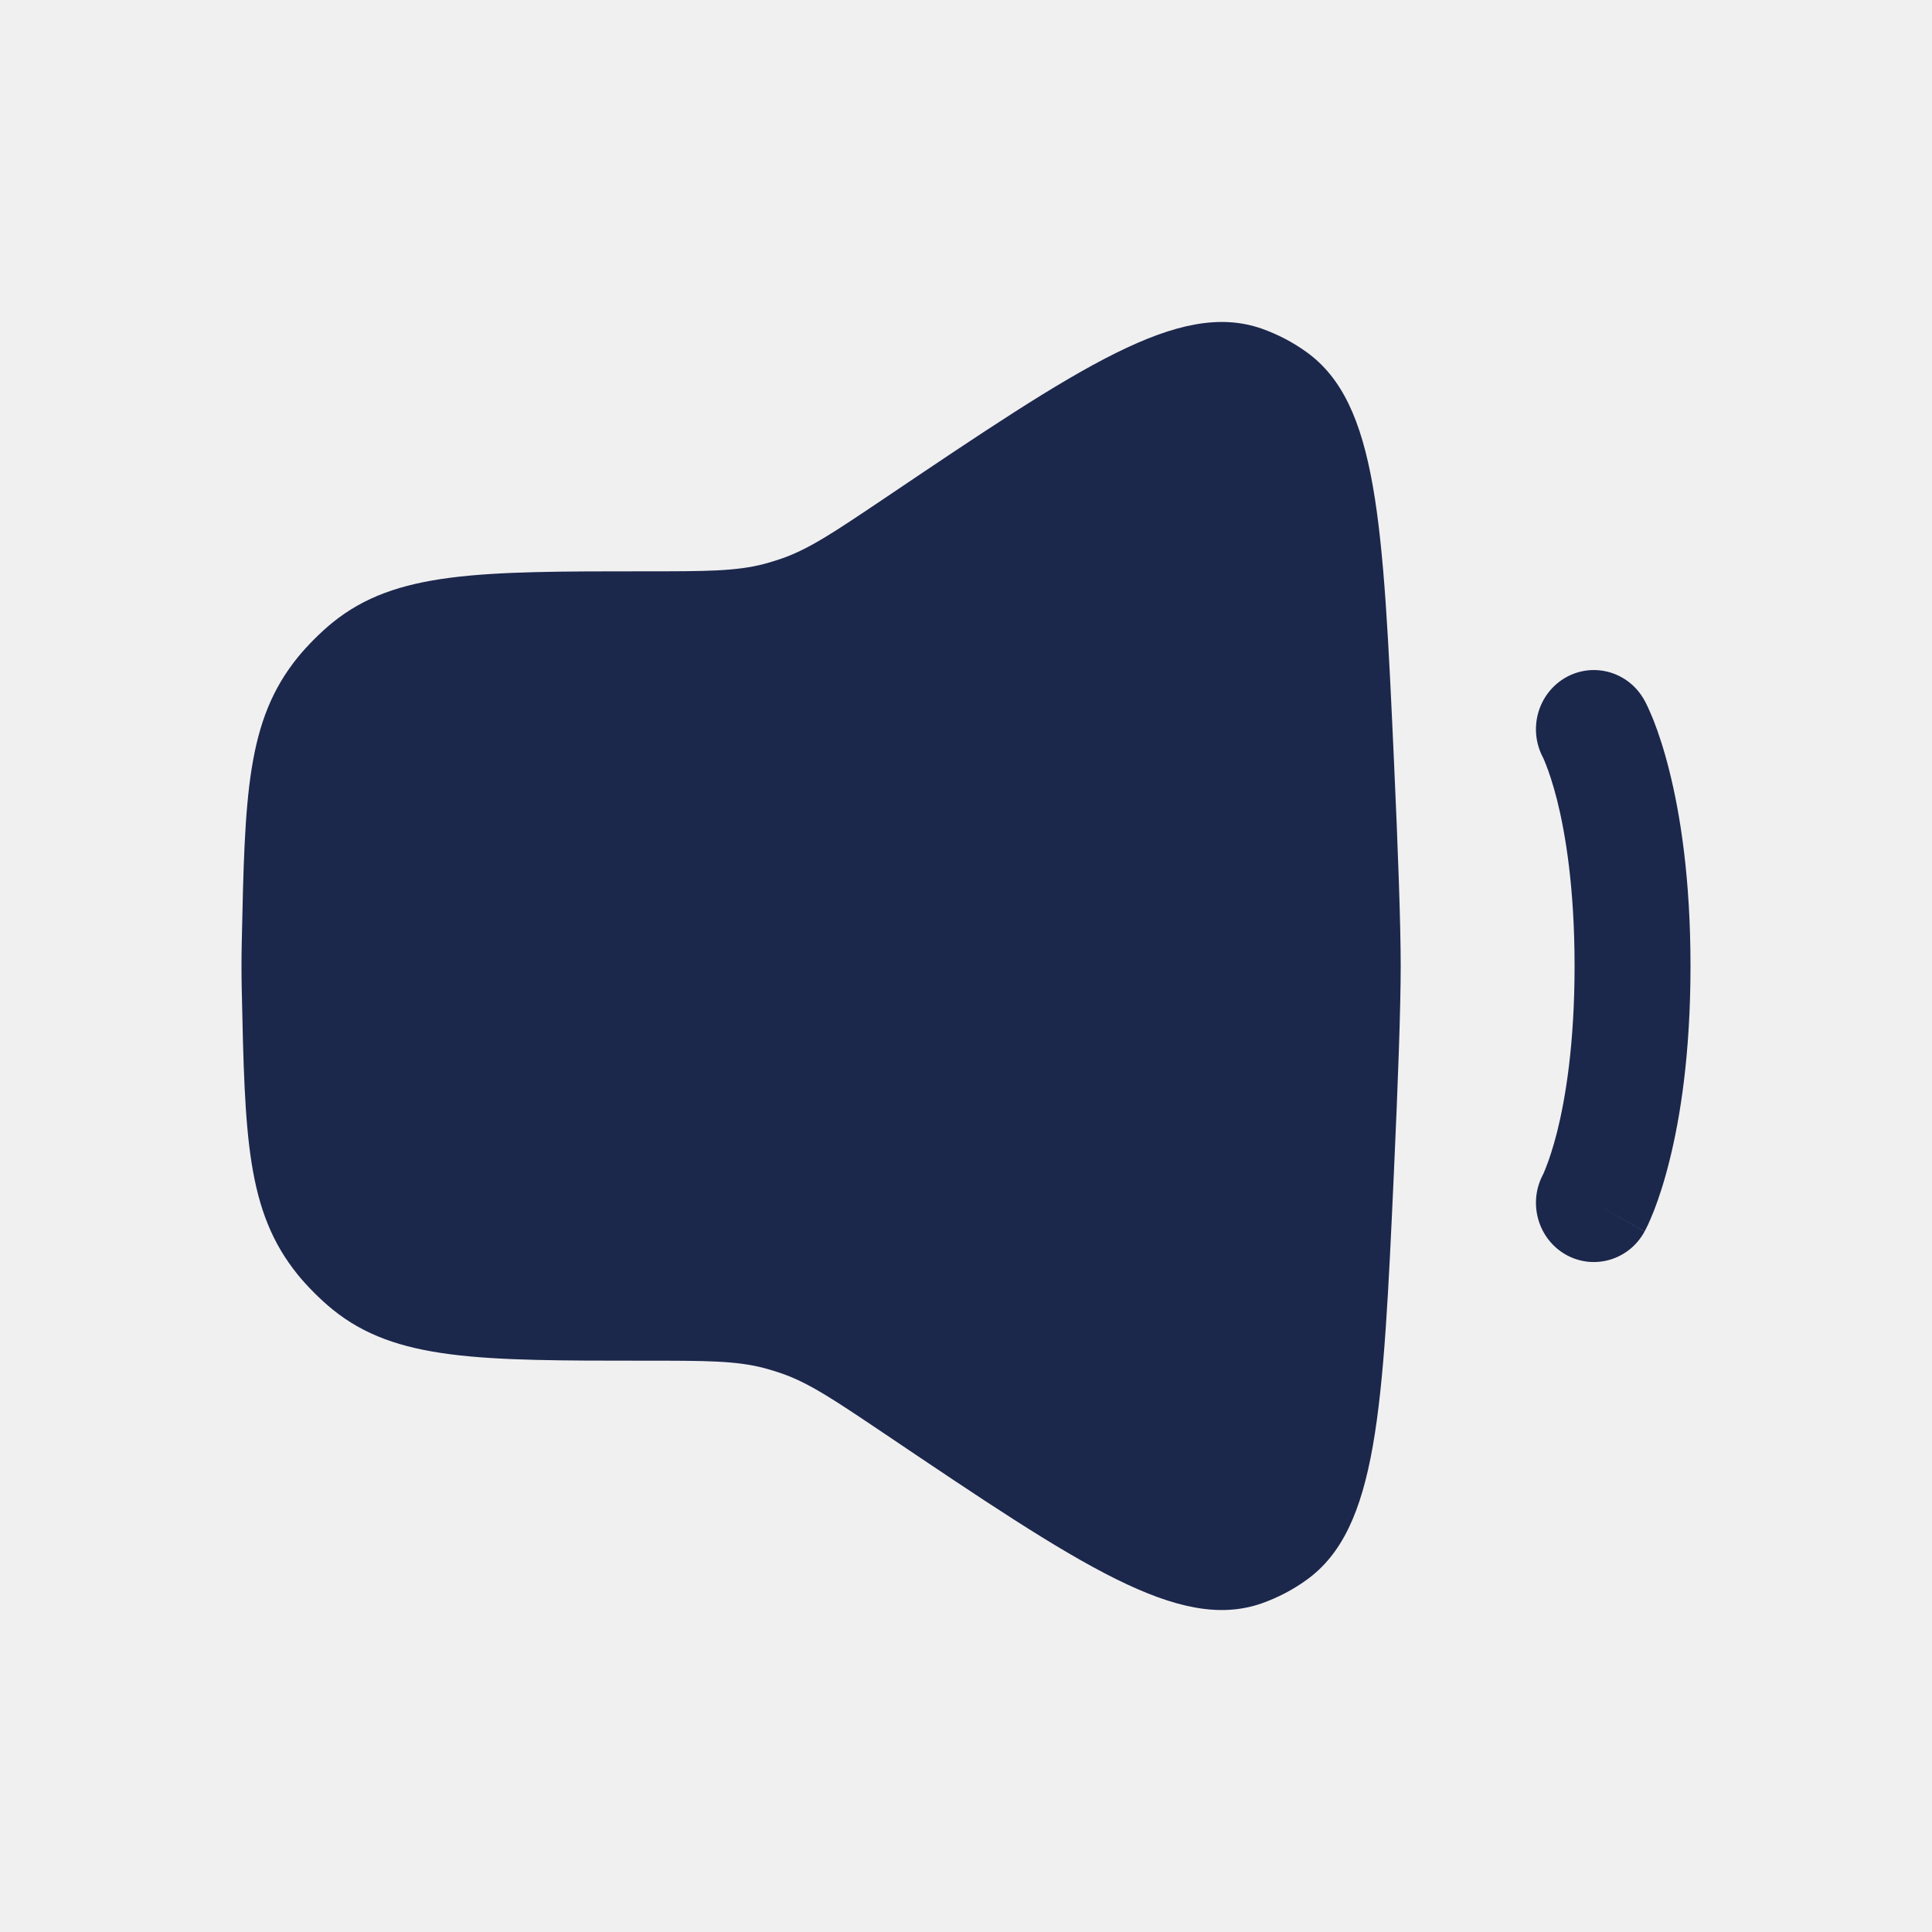
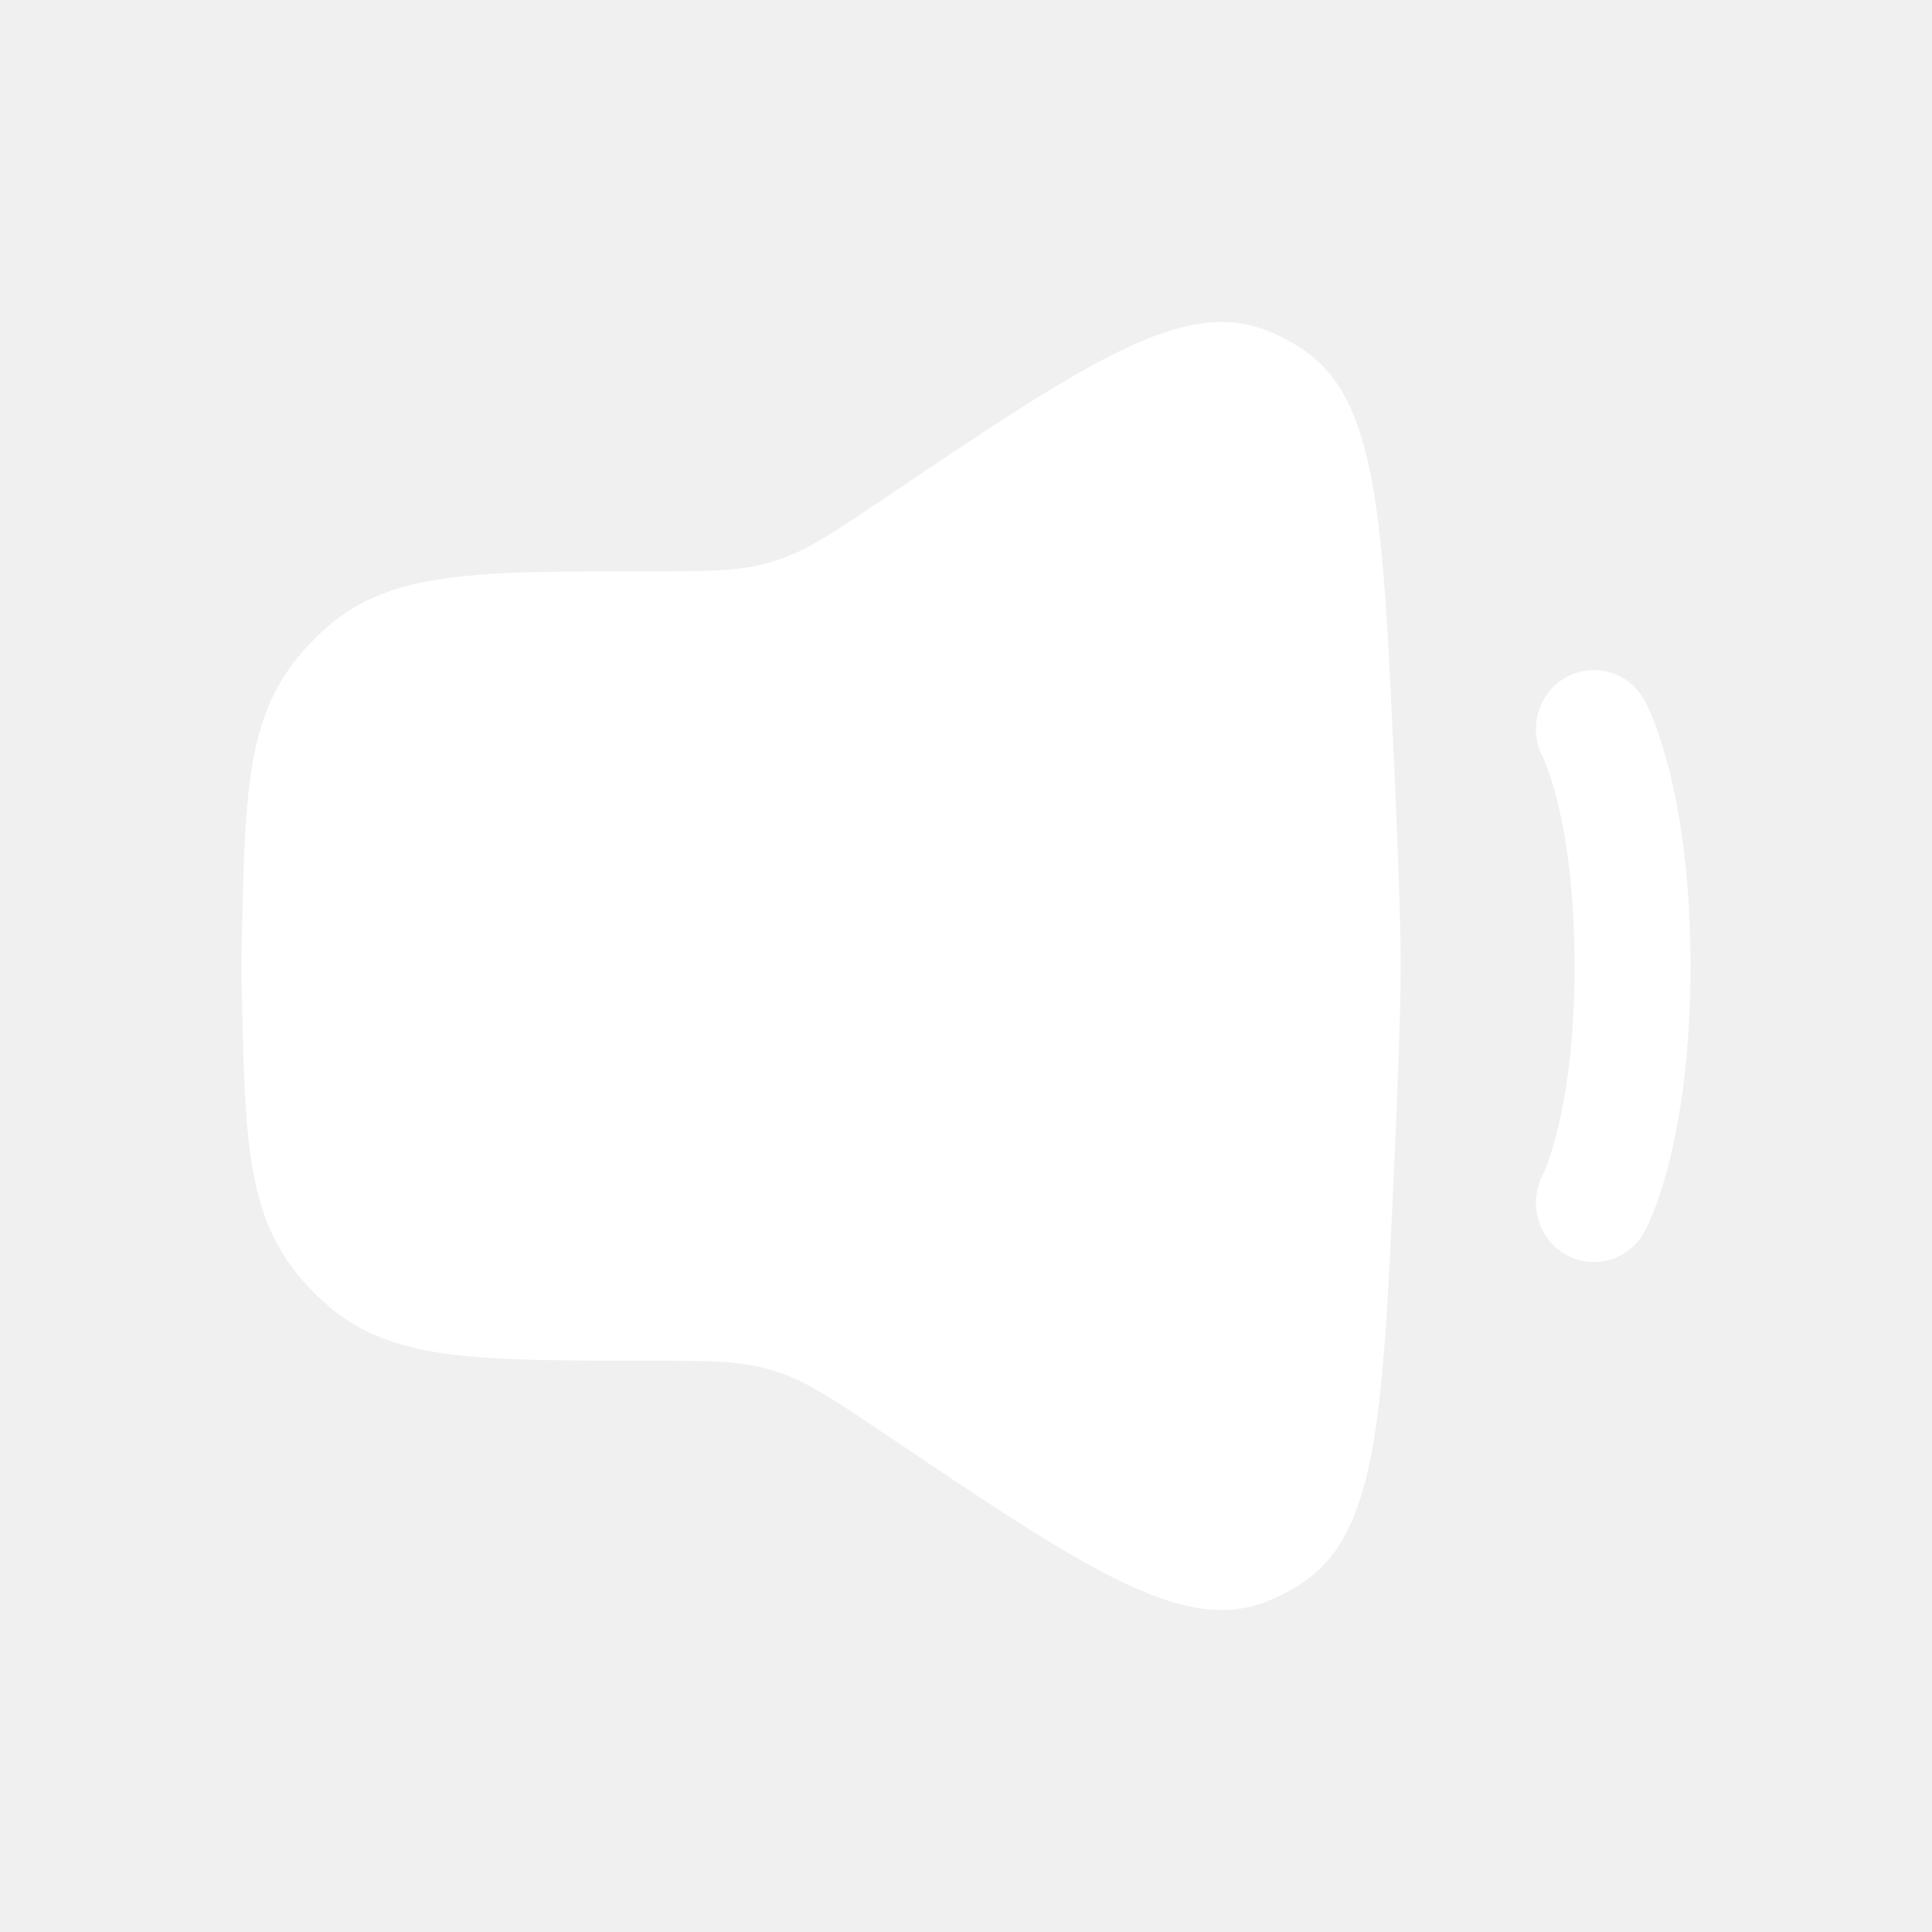
<svg xmlns="http://www.w3.org/2000/svg" width="800px" height="800px" viewBox="0 0 24 24" fill="none">
+   <style>path { fill: #ffffff !important; }</style>
  <path d="M3.003 11.716C3.042 9.873 3.062 8.952 3.7 8.164C3.817 8.02 3.988 7.849 4.132 7.733C4.917 7.097 5.954 7.097 8.029 7.097C8.77 7.097 9.141 7.097 9.494 7.005C9.567 6.985 9.64 6.963 9.712 6.938C10.057 6.817 10.366 6.608 10.985 6.192C13.427 4.547 14.647 3.725 15.672 4.082C15.868 4.151 16.059 4.25 16.228 4.372C17.114 5.007 17.181 6.487 17.316 9.445C17.366 10.541 17.4 11.479 17.4 12C17.4 12.521 17.366 13.459 17.316 14.555C17.181 17.513 17.114 18.993 16.228 19.628C16.059 19.75 15.868 19.849 15.672 19.918C14.647 20.275 13.427 19.453 10.985 17.808C10.366 17.392 10.057 17.183 9.712 17.062C9.64 17.037 9.567 17.015 9.494 16.995C9.141 16.903 8.77 16.903 8.029 16.903C5.954 16.903 4.917 16.903 4.132 16.267C3.988 16.151 3.817 15.98 3.7 15.836C3.062 15.048 3.042 14.127 3.003 12.284C3.001 12.188 3 12.093 3 12C3 11.907 3.001 11.812 3.003 11.716Z" fill="#1C274C" />
  <path fill-rule="evenodd" clip-rule="evenodd" d="M19.45 8.416C19.798 8.219 20.236 8.347 20.429 8.702L19.8 9.059C20.429 8.702 20.429 8.702 20.429 8.702L20.43 8.703L20.431 8.704L20.432 8.707L20.436 8.714L20.445 8.732C20.452 8.746 20.461 8.763 20.471 8.785C20.49 8.827 20.515 8.884 20.544 8.956C20.6 9.1 20.67 9.305 20.737 9.575C20.873 10.115 21 10.912 21 12C21 13.089 20.873 13.886 20.737 14.426C20.67 14.696 20.6 14.901 20.544 15.045C20.515 15.117 20.49 15.174 20.471 15.216C20.461 15.237 20.452 15.255 20.445 15.268L20.436 15.286L20.432 15.293L20.431 15.296L20.43 15.298C20.43 15.298 20.429 15.299 19.8 14.942L20.429 15.299C20.236 15.654 19.798 15.782 19.45 15.585C19.106 15.389 18.98 14.947 19.166 14.594L19.171 14.584C19.177 14.57 19.19 14.541 19.206 14.499C19.24 14.413 19.29 14.269 19.343 14.061C19.447 13.645 19.56 12.971 19.56 12C19.56 11.03 19.447 10.356 19.343 9.94C19.29 9.732 19.24 9.587 19.206 9.502C19.19 9.459 19.177 9.431 19.171 9.417L19.166 9.407C18.98 9.053 19.106 8.612 19.45 8.416Z" fill="#1C274C" />
</svg>
